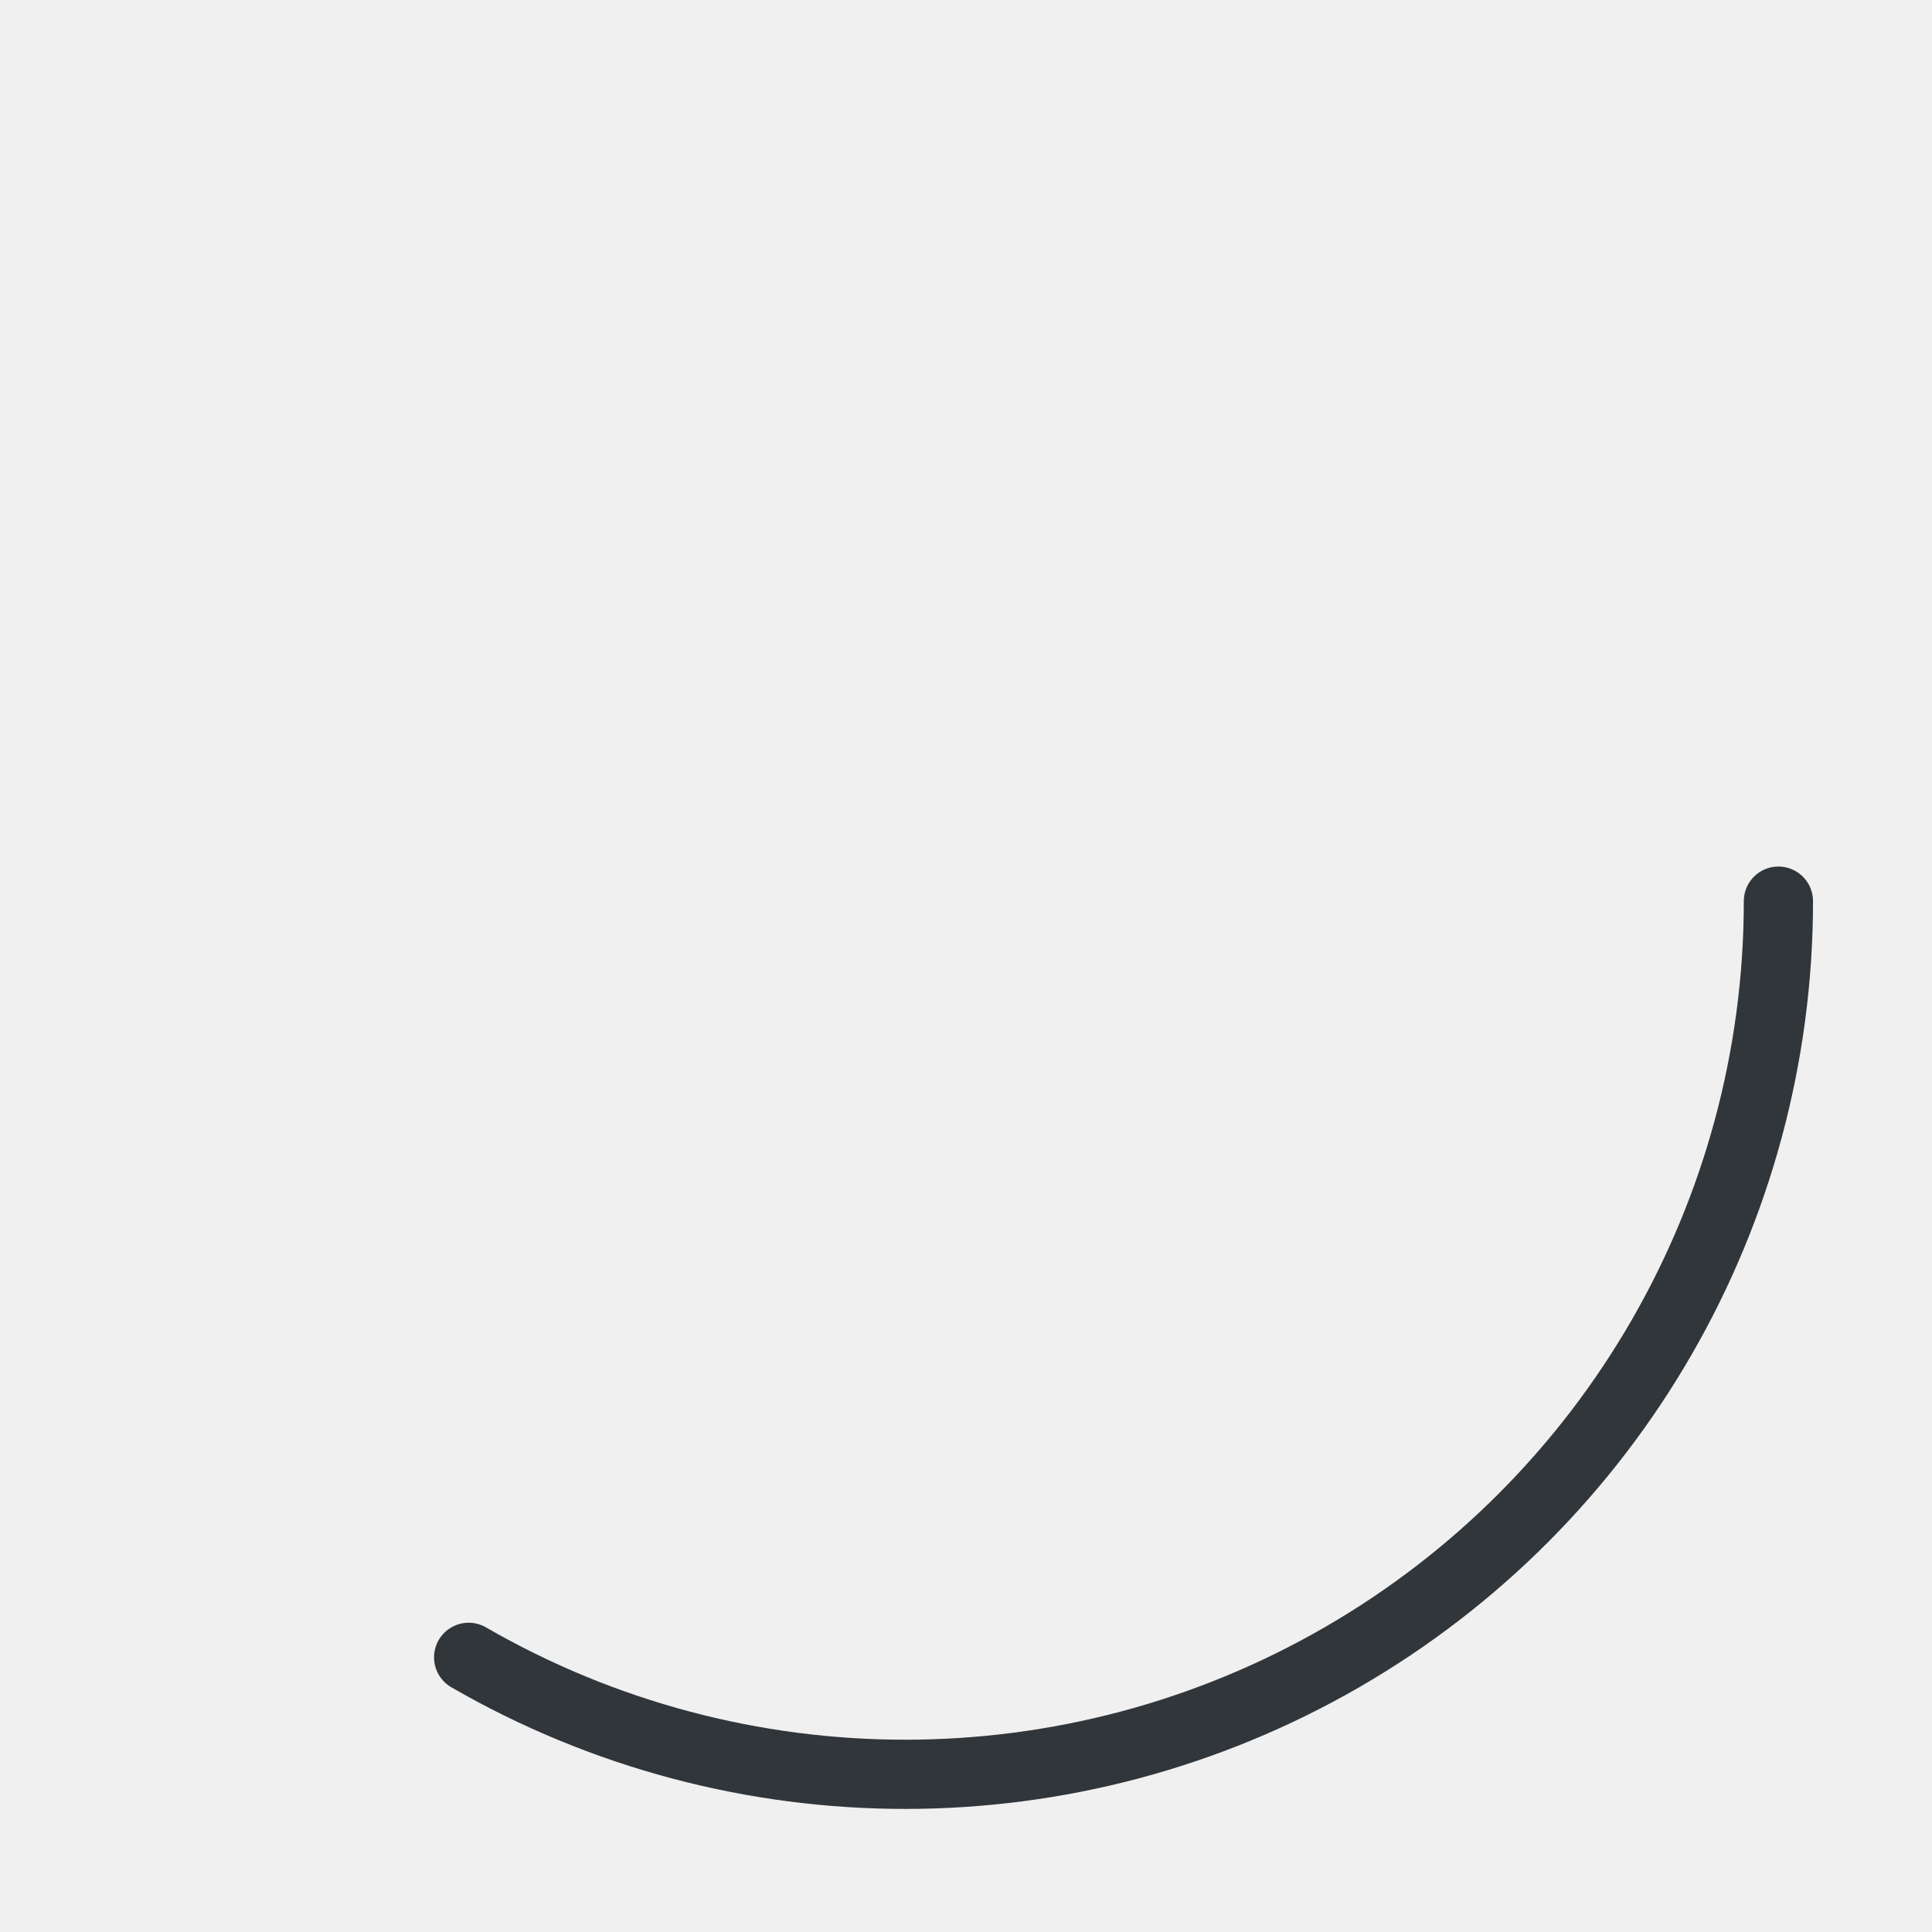
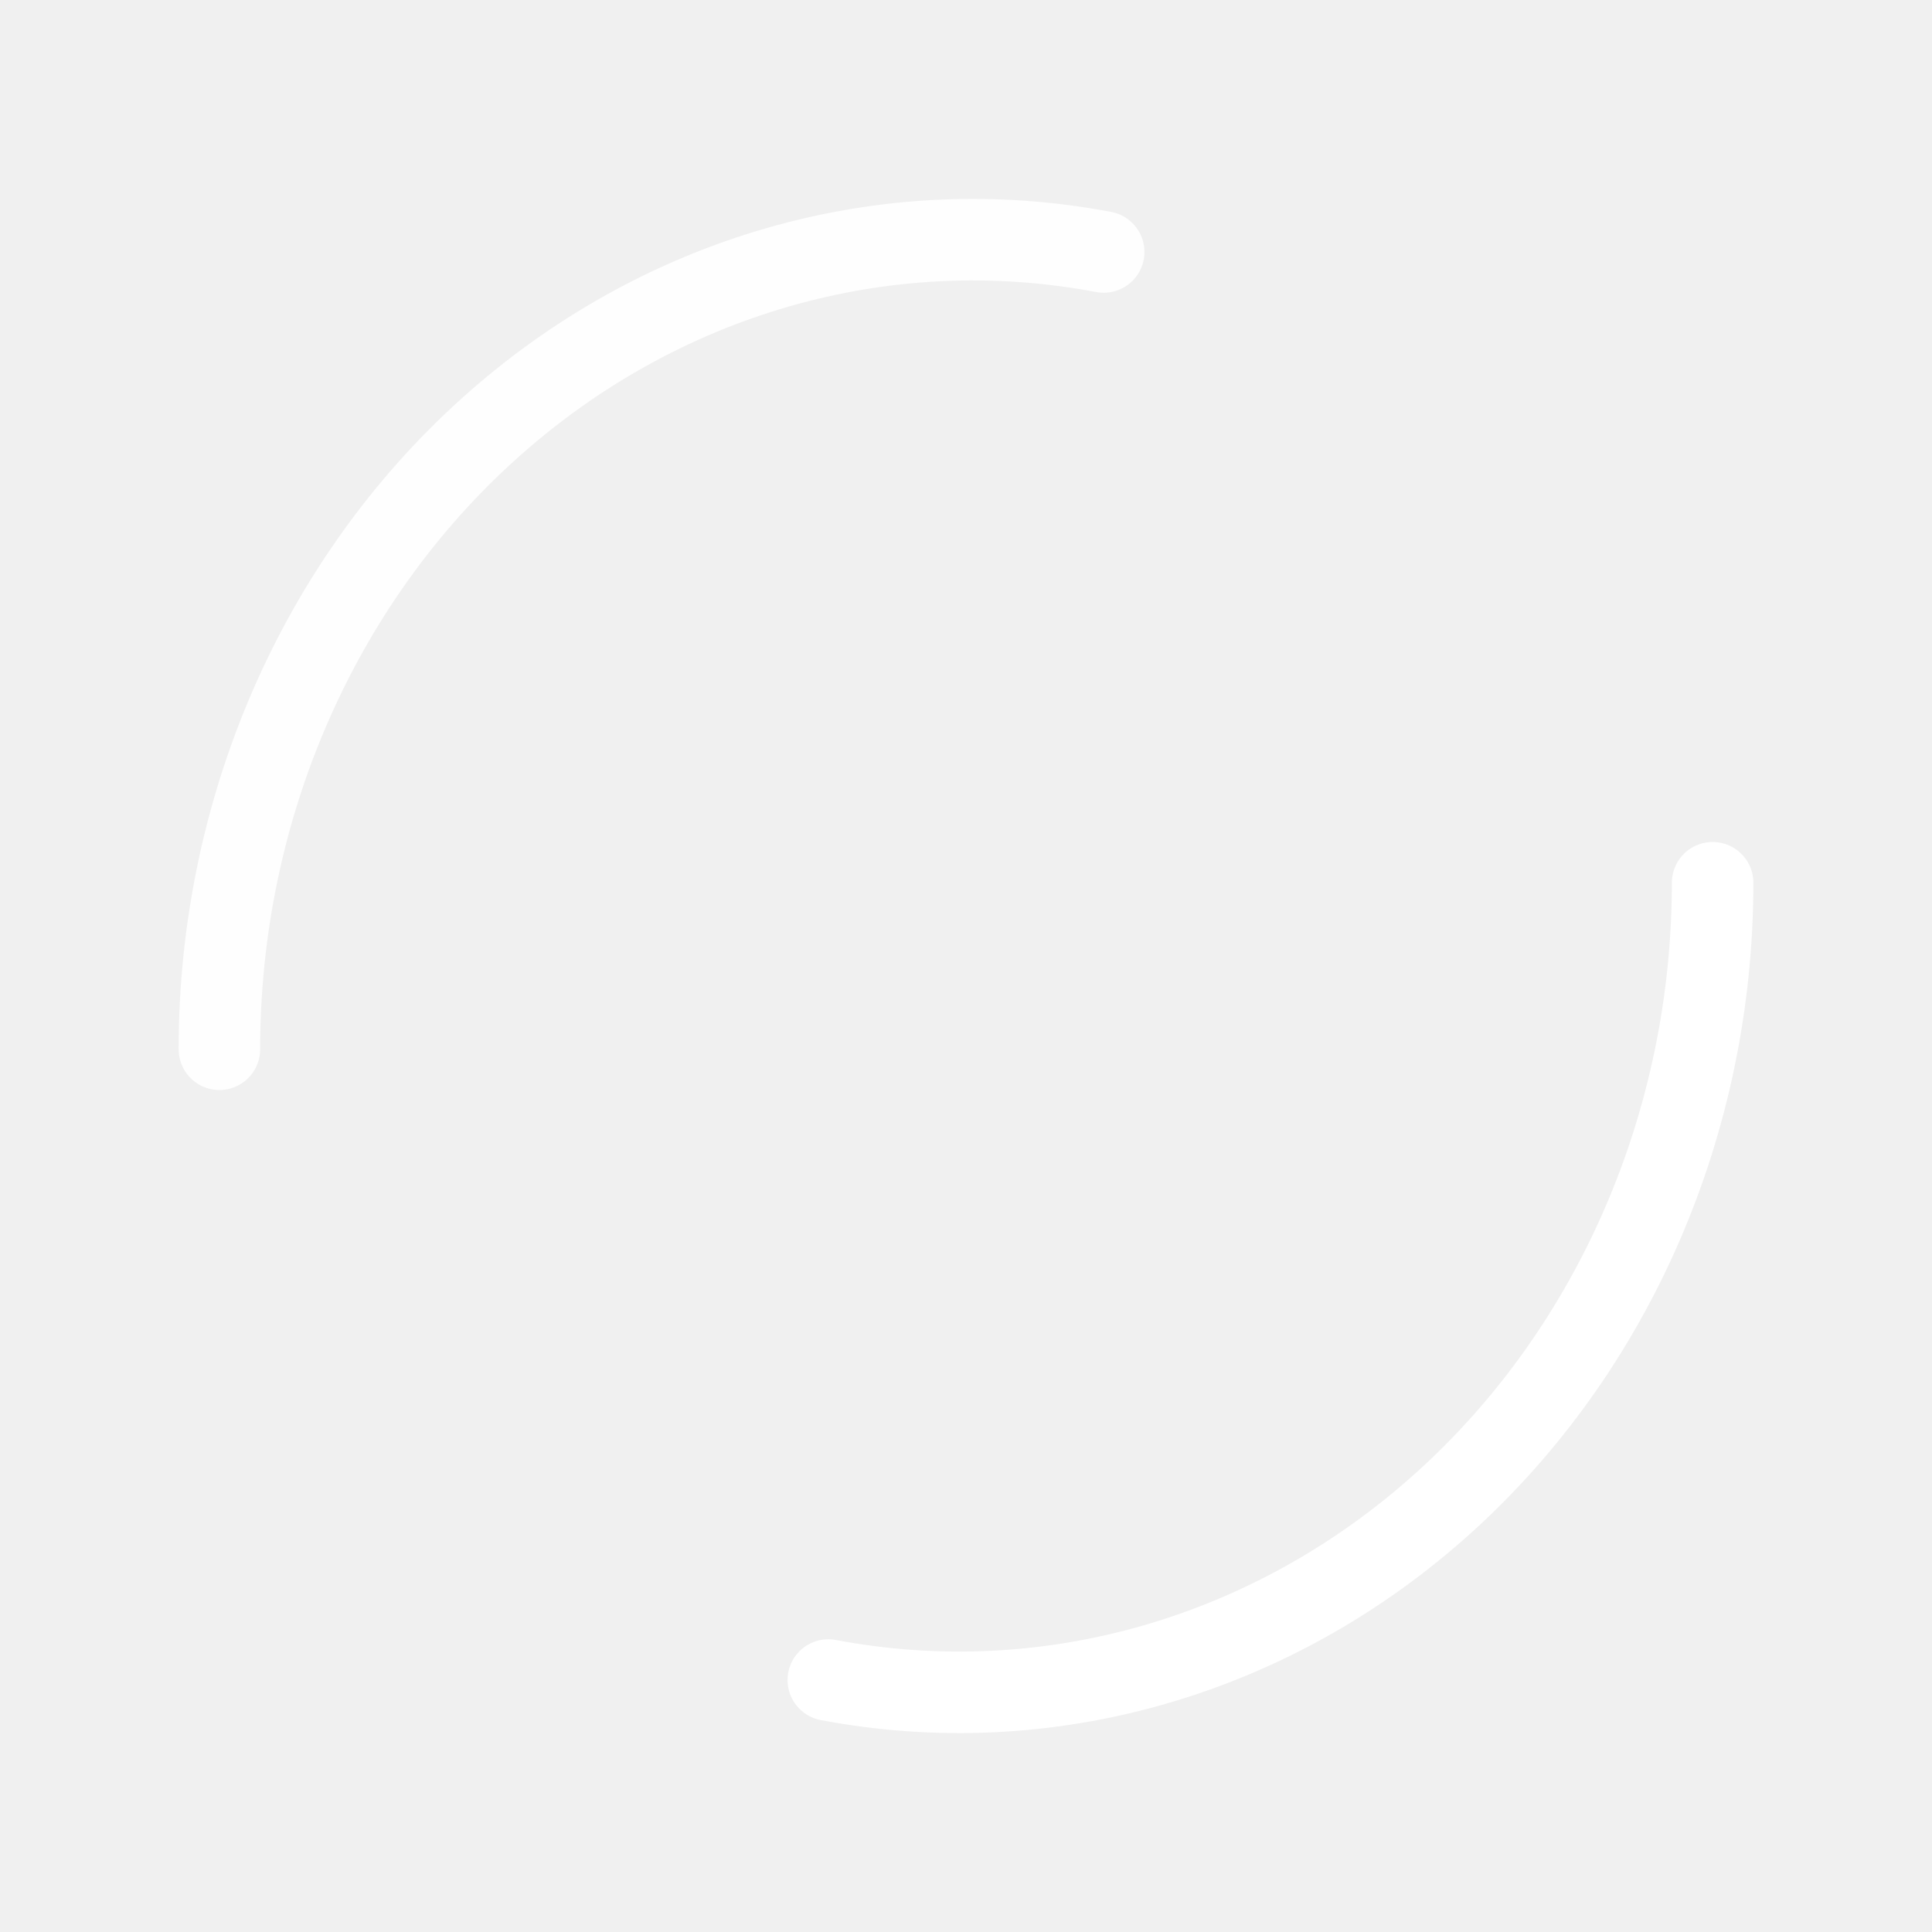
- <svg xmlns="http://www.w3.org/2000/svg" id="svg2" height="130" viewBox="0 0 130 130" version="1.0" width="130">
+ <svg xmlns="http://www.w3.org/2000/svg" id="svg2" height="138" viewBox="0 0 138 138" version="1.0" width="138">
  <defs id="defs36" />
  <style id="current-color-scheme" type="text/css">      .ColorScheme-Text {
        color:#31363b;
      }
      .ColorScheme-Background{
        color:#eff0f1;
      }
      .ColorScheme-ViewText {
        color:#31363b;
      }
      .ColorScheme-ViewBackground{
        color:#fcfcfc;
      }
      .ColorScheme-ViewHover {
        color:#3daee9;
      }
      .ColorScheme-ViewFocus{
        color:#3daee9;
      }
      .ColorScheme-ButtonText {
        color:#31363b;
      }
      .ColorScheme-ButtonBackground{
        color:#eff0f1;
      }
      .ColorScheme-ButtonHover {
        color:#3daee9;
      }
      .ColorScheme-ButtonFocus{
        color:#3daee9;
      }</style>
-   <g id="busywidget" transform="translate(5.727539,-142.2298)" style="stroke-width:6.541">
-     <path id="path4426" style="fill:none;fill-opacity:1;stroke:currentColor;stroke-width:4.657;stroke-linecap:round;stroke-miterlimit:4;stroke-dasharray:none;stroke-opacity:1" class="ColorScheme-Text" d="m 113.938,202.866 a 58.754,58.754 0 0 1 -29.377,50.882 58.754,58.754 0 0 1 -58.754,0" />
-     <g id="g4424" transform="translate(-4.5098,148.63)">
+   <g id="busywidget" transform="translate(5.772461,3.72635)">
+     <g id="g4424" transform="translate(1.217739,6.40015)" style="stroke-width:6.541">
      <rect id="rect4416" x="-1.99" height="128" width="128" y="-5.127" style="fill:none" />
      <g id="g4422" transform="matrix(0.079592,0,0,0.079592,9.2139,28.078)" style="stroke-width:82.182" />
    </g>
+     <g transform="matrix(0.9392911,0,0,0.9392911,120.74,-33.09286)" id="g839">
+       <path style="opacity:1;fill:none;fill-opacity:1;fill-rule:nonzero;stroke:#ffffff;stroke-width:6.199;stroke-linecap:round;stroke-miterlimit:4;stroke-dasharray:none;stroke-dashoffset:0;stroke-opacity:1" id="path831" d="m -4.453,98.394 a 57.296,61.563 0 0 1 -20.467,47.16 57.296,61.563 0 0 1 -46.779,13.468" />
+       <path d="M 118.006,-111.055 A 57.296,61.563 0 0 1 97.539,-63.895 57.296,61.563 0 0 1 50.76,-50.427" id="path833" style="opacity:1;fill:none;fill-opacity:1;fill-rule:nonzero;stroke:#fefefe;stroke-width:6.199;stroke-linecap:round;stroke-miterlimit:4;stroke-dasharray:none;stroke-dashoffset:0;stroke-opacity:1" transform="scale(-1)" />
+     </g>
  </g>
</svg>
